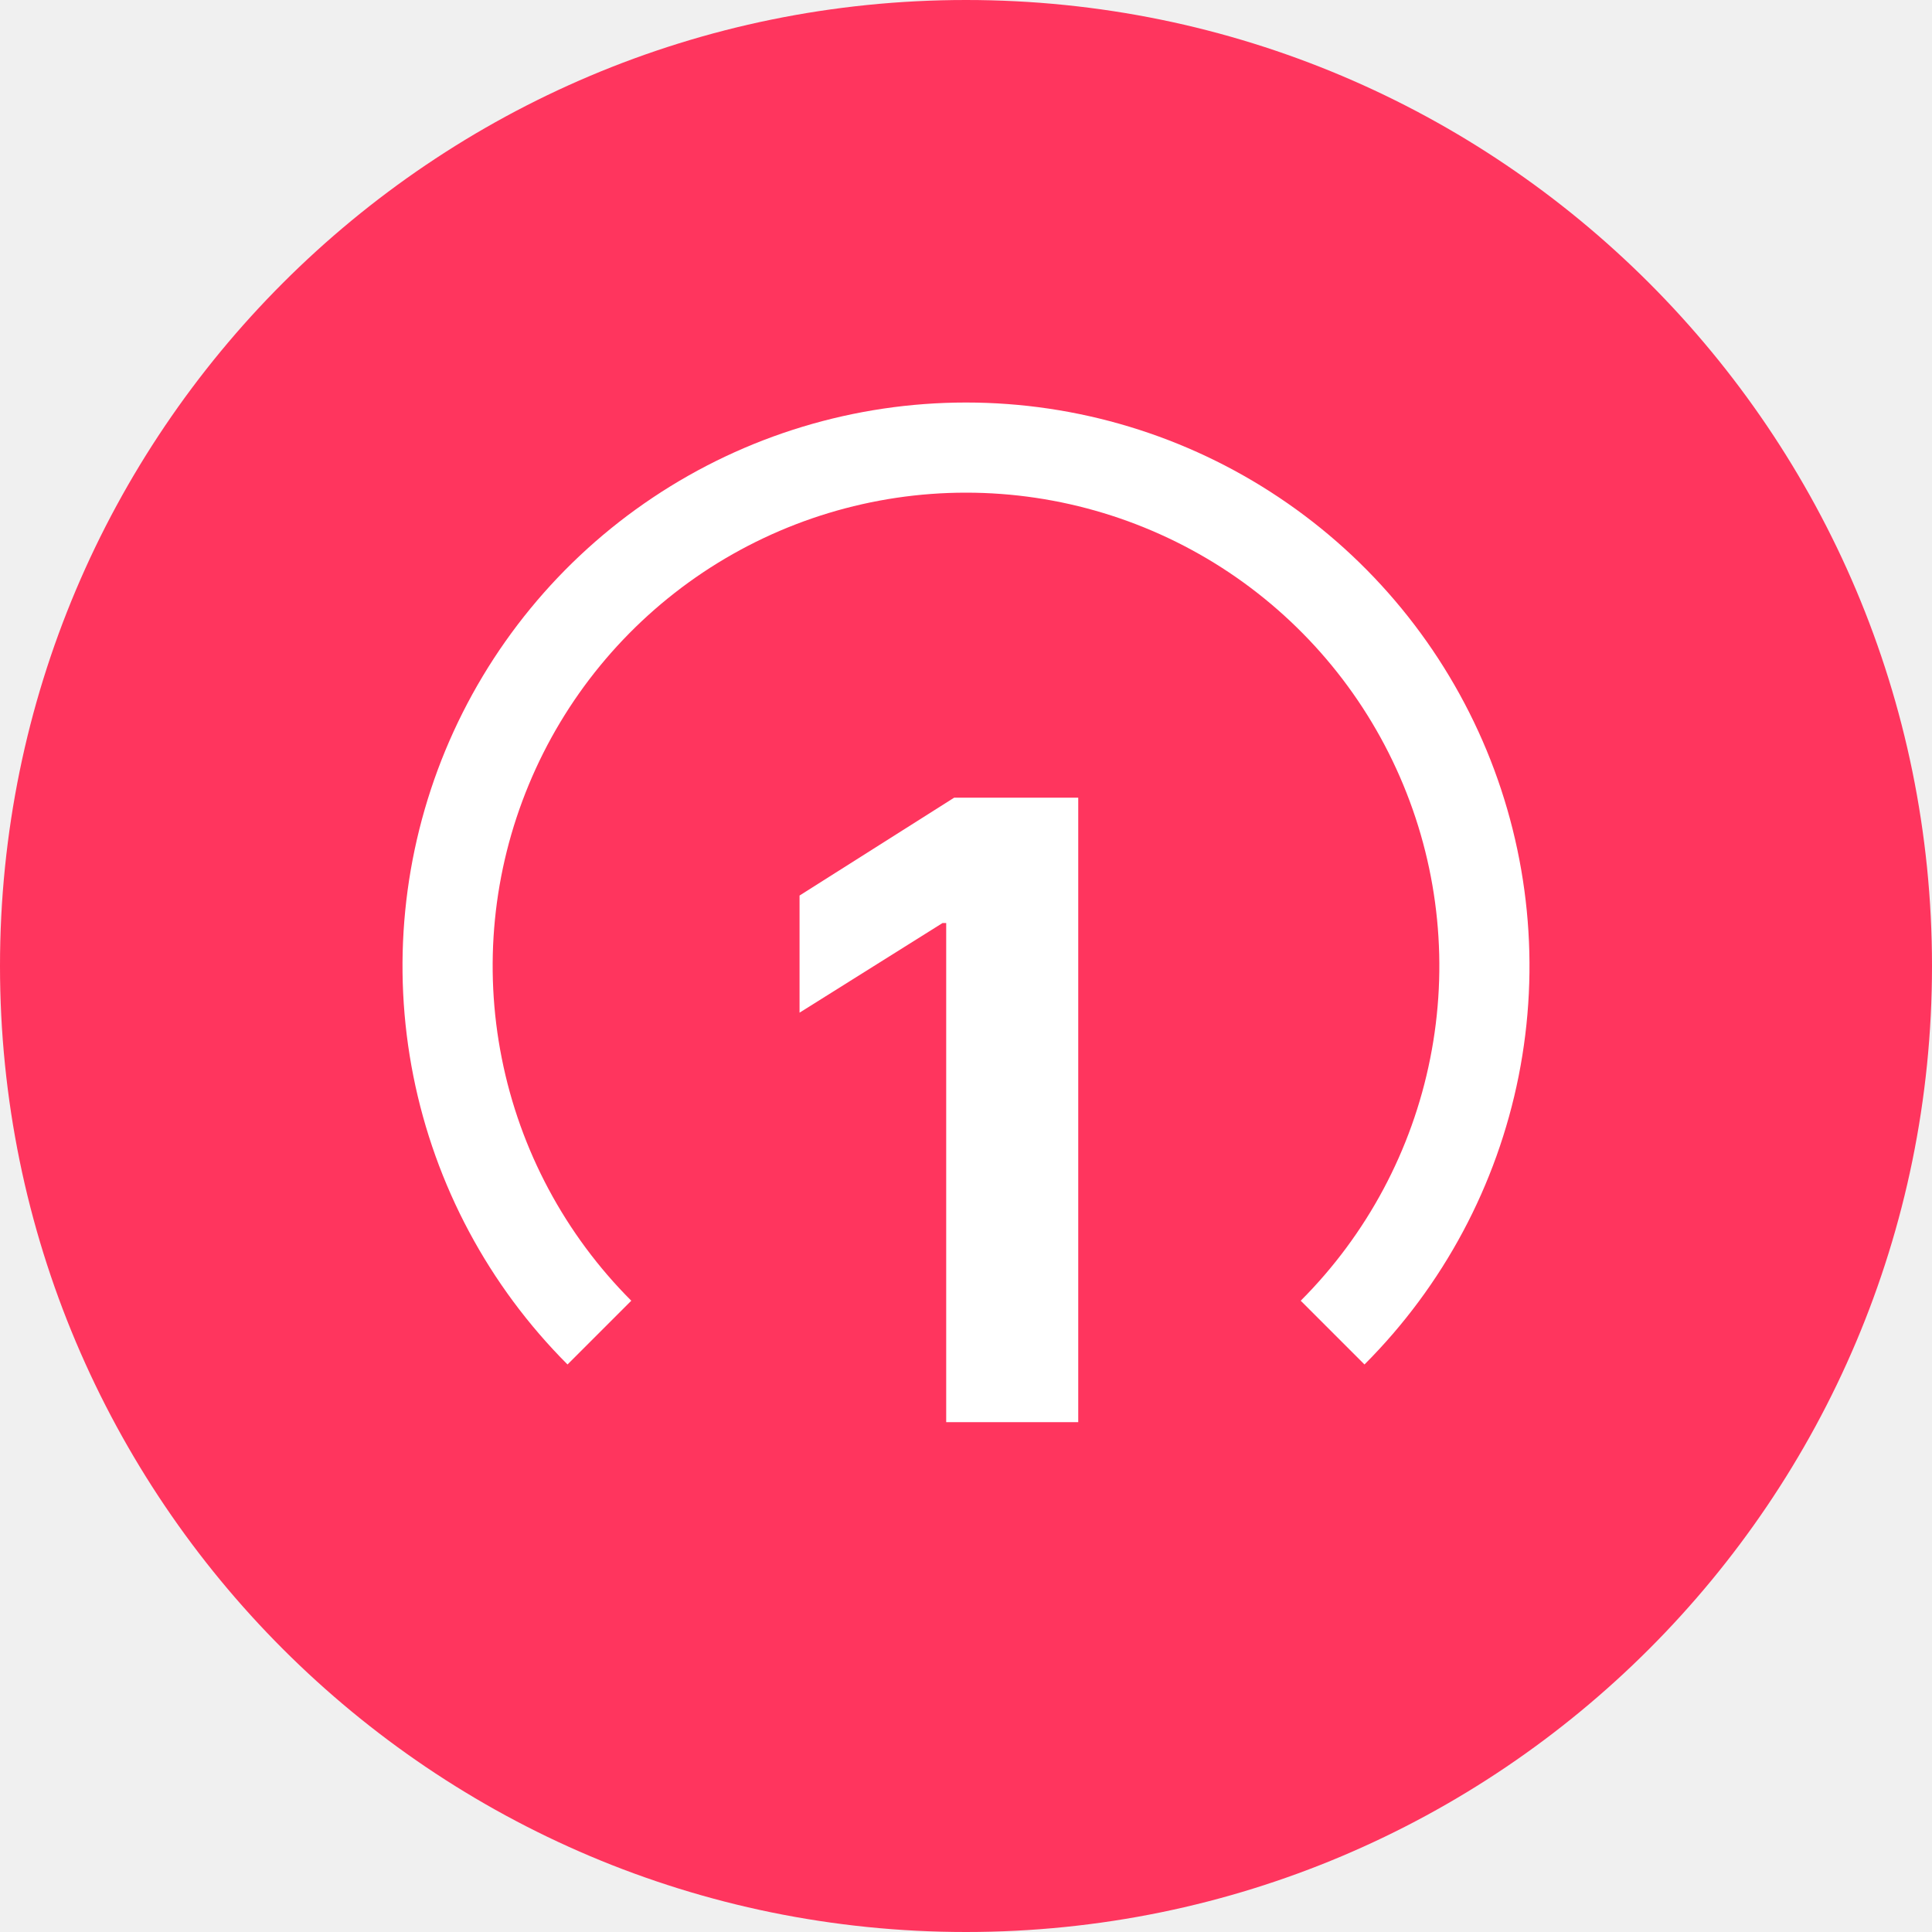
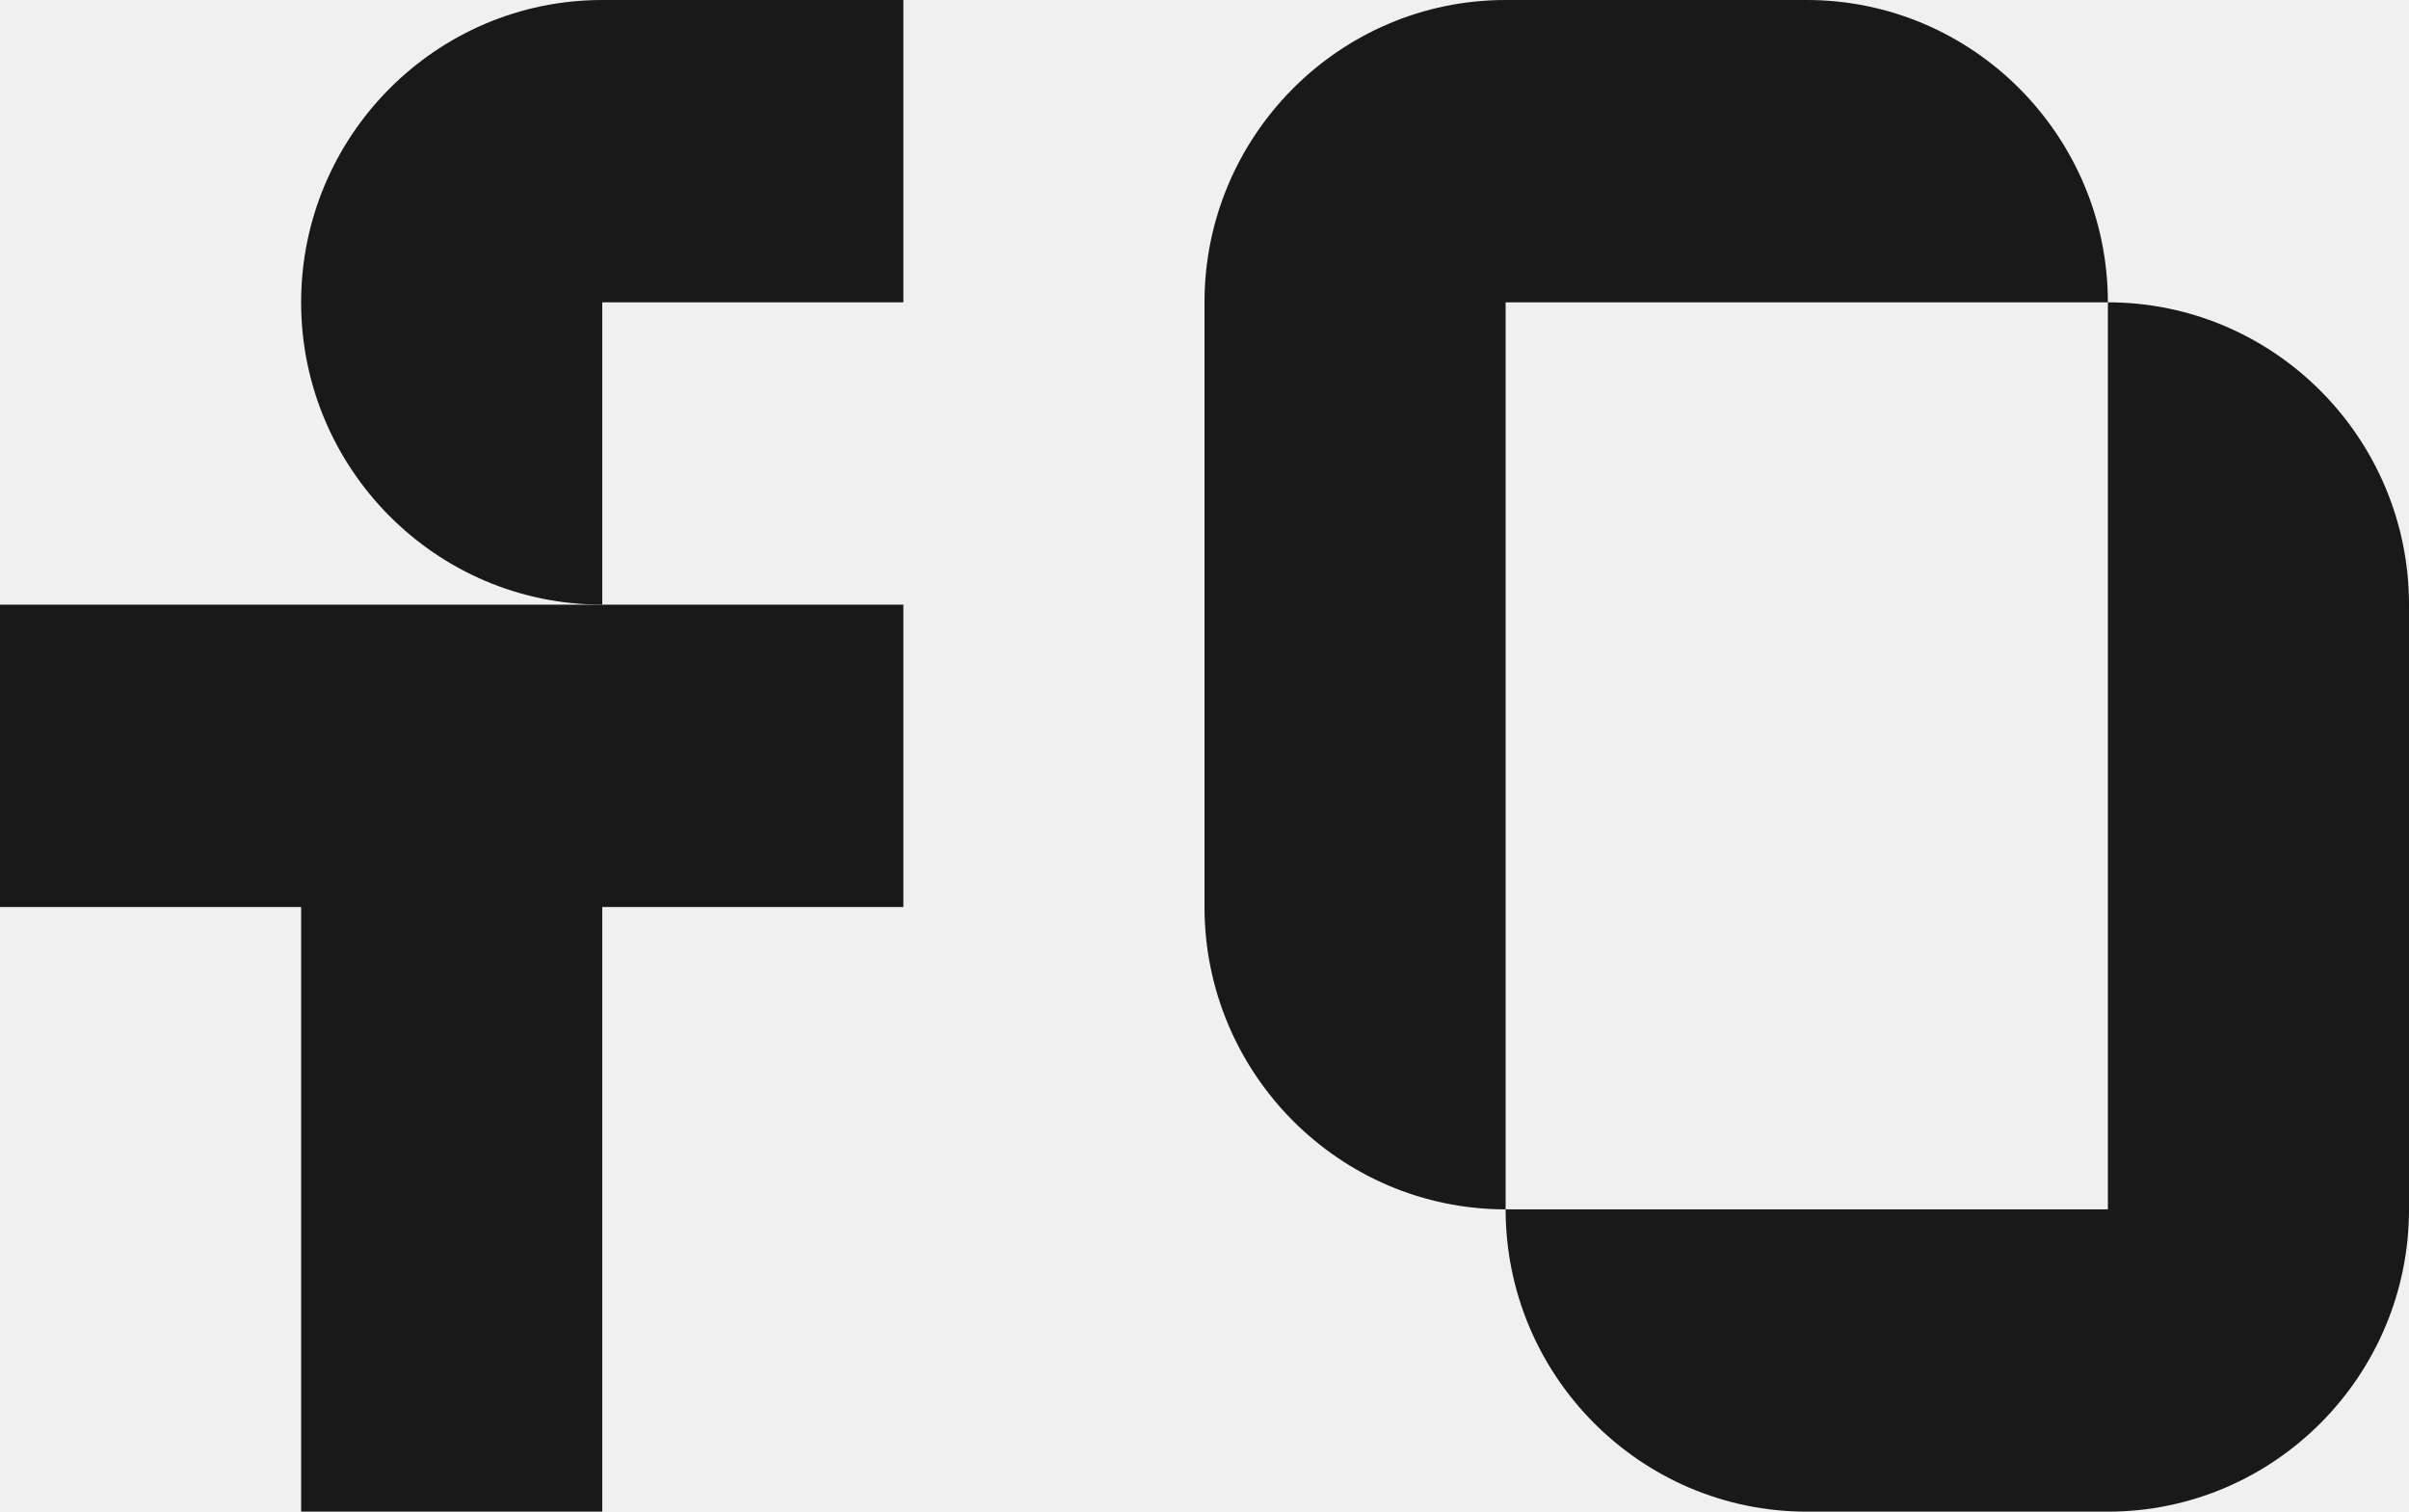
- <svg xmlns="http://www.w3.org/2000/svg" width="32" height="32" viewBox="0 0 32 32" fill="none">
-   <rect width="32" height="32" rx="16" fill="#FF355E" />
-   <g filter="url(#filter0_b_1_5252)">
-     <path d="M22.6 22.6C23.905 21.294 24.794 19.631 25.154 17.821C25.514 16.01 25.329 14.134 24.623 12.428C23.916 10.723 22.72 9.265 21.185 8.24C19.651 7.214 17.846 6.667 16 6.667C14.154 6.667 12.35 7.214 10.815 8.24C9.28 9.265 8.084 10.723 7.377 12.428C6.671 14.134 6.486 16.01 6.846 17.821C7.206 19.631 8.095 21.294 9.4 22.6L10.456 21.544C9.36 20.447 8.613 19.05 8.311 17.529C8.008 16.009 8.163 14.432 8.757 13C9.35 11.567 10.355 10.343 11.644 9.481C12.934 8.62 14.449 8.16 16 8.16C17.551 8.16 19.066 8.62 20.356 9.481C21.645 10.343 22.65 11.567 23.243 13C23.837 14.432 23.992 16.009 23.689 17.529C23.387 19.05 22.64 20.447 21.544 21.544L22.6 22.6Z" fill="white" />
-   </g>
-   <g filter="url(#filter1_b_1_5252)">
-     <path d="M17.859 13.212V23.555H15.672V15.288H15.612L13.243 16.773V14.833L15.804 13.212H17.859Z" fill="white" />
+ <svg xmlns="http://www.w3.org/2000/svg" width="51" height="32" viewBox="0 0 51 32" fill="none">
+   <g clip-path="url(#clip0_33_106)">
+     <path d="M19.125 19.2H12.75V32H6.375V19.2H0V12.8H19.125V19.2Z" fill="#191919" />
+     <path d="M44.625 6.4C48.146 6.4 51 9.279 51 12.8V25.601C51 29.121 48.146 32 44.625 32H38.25C34.729 32 31.875 29.121 31.875 25.601H44.625V6.4Z" fill="#191919" />
+     <path d="M38.25 0C41.771 0 44.625 2.88 44.625 6.4H31.875V25.601C28.354 25.601 25.5 22.721 25.5 19.2V6.4C25.5 2.88 28.354 0 31.875 0H38.25Z" fill="#191919" />
+     <path d="M19.125 6.4H12.75V12.8C9.229 12.8 6.375 9.921 6.375 6.4C6.375 2.88 9.229 0 12.75 0H19.125V6.4Z" fill="#191919" />
  </g>
  <defs>
-     <filter id="filter0_b_1_5252" x="2.667" y="2.667" width="26.667" height="23.933" filterUnits="userSpaceOnUse" color-interpolation-filters="sRGB">
-       <feFlood flood-opacity="0" result="BackgroundImageFix" />
-       <feGaussianBlur in="BackgroundImageFix" stdDeviation="2" />
-       <feComposite in2="SourceAlpha" operator="in" result="effect1_backgroundBlur_1_5252" />
-       <feBlend mode="normal" in="SourceGraphic" in2="effect1_backgroundBlur_1_5252" result="shape" />
-     </filter>
-     <filter id="filter1_b_1_5252" x="9.243" y="9.212" width="12.616" height="18.343" filterUnits="userSpaceOnUse" color-interpolation-filters="sRGB">
-       <feFlood flood-opacity="0" result="BackgroundImageFix" />
-       <feGaussianBlur in="BackgroundImageFix" stdDeviation="2" />
-       <feComposite in2="SourceAlpha" operator="in" result="effect1_backgroundBlur_1_5252" />
-       <feBlend mode="normal" in="SourceGraphic" in2="effect1_backgroundBlur_1_5252" result="shape" />
-     </filter>
+     <clipPath id="clip0_33_106">
+       <rect width="51" height="32" fill="white" />
+     </clipPath>
  </defs>
</svg>
